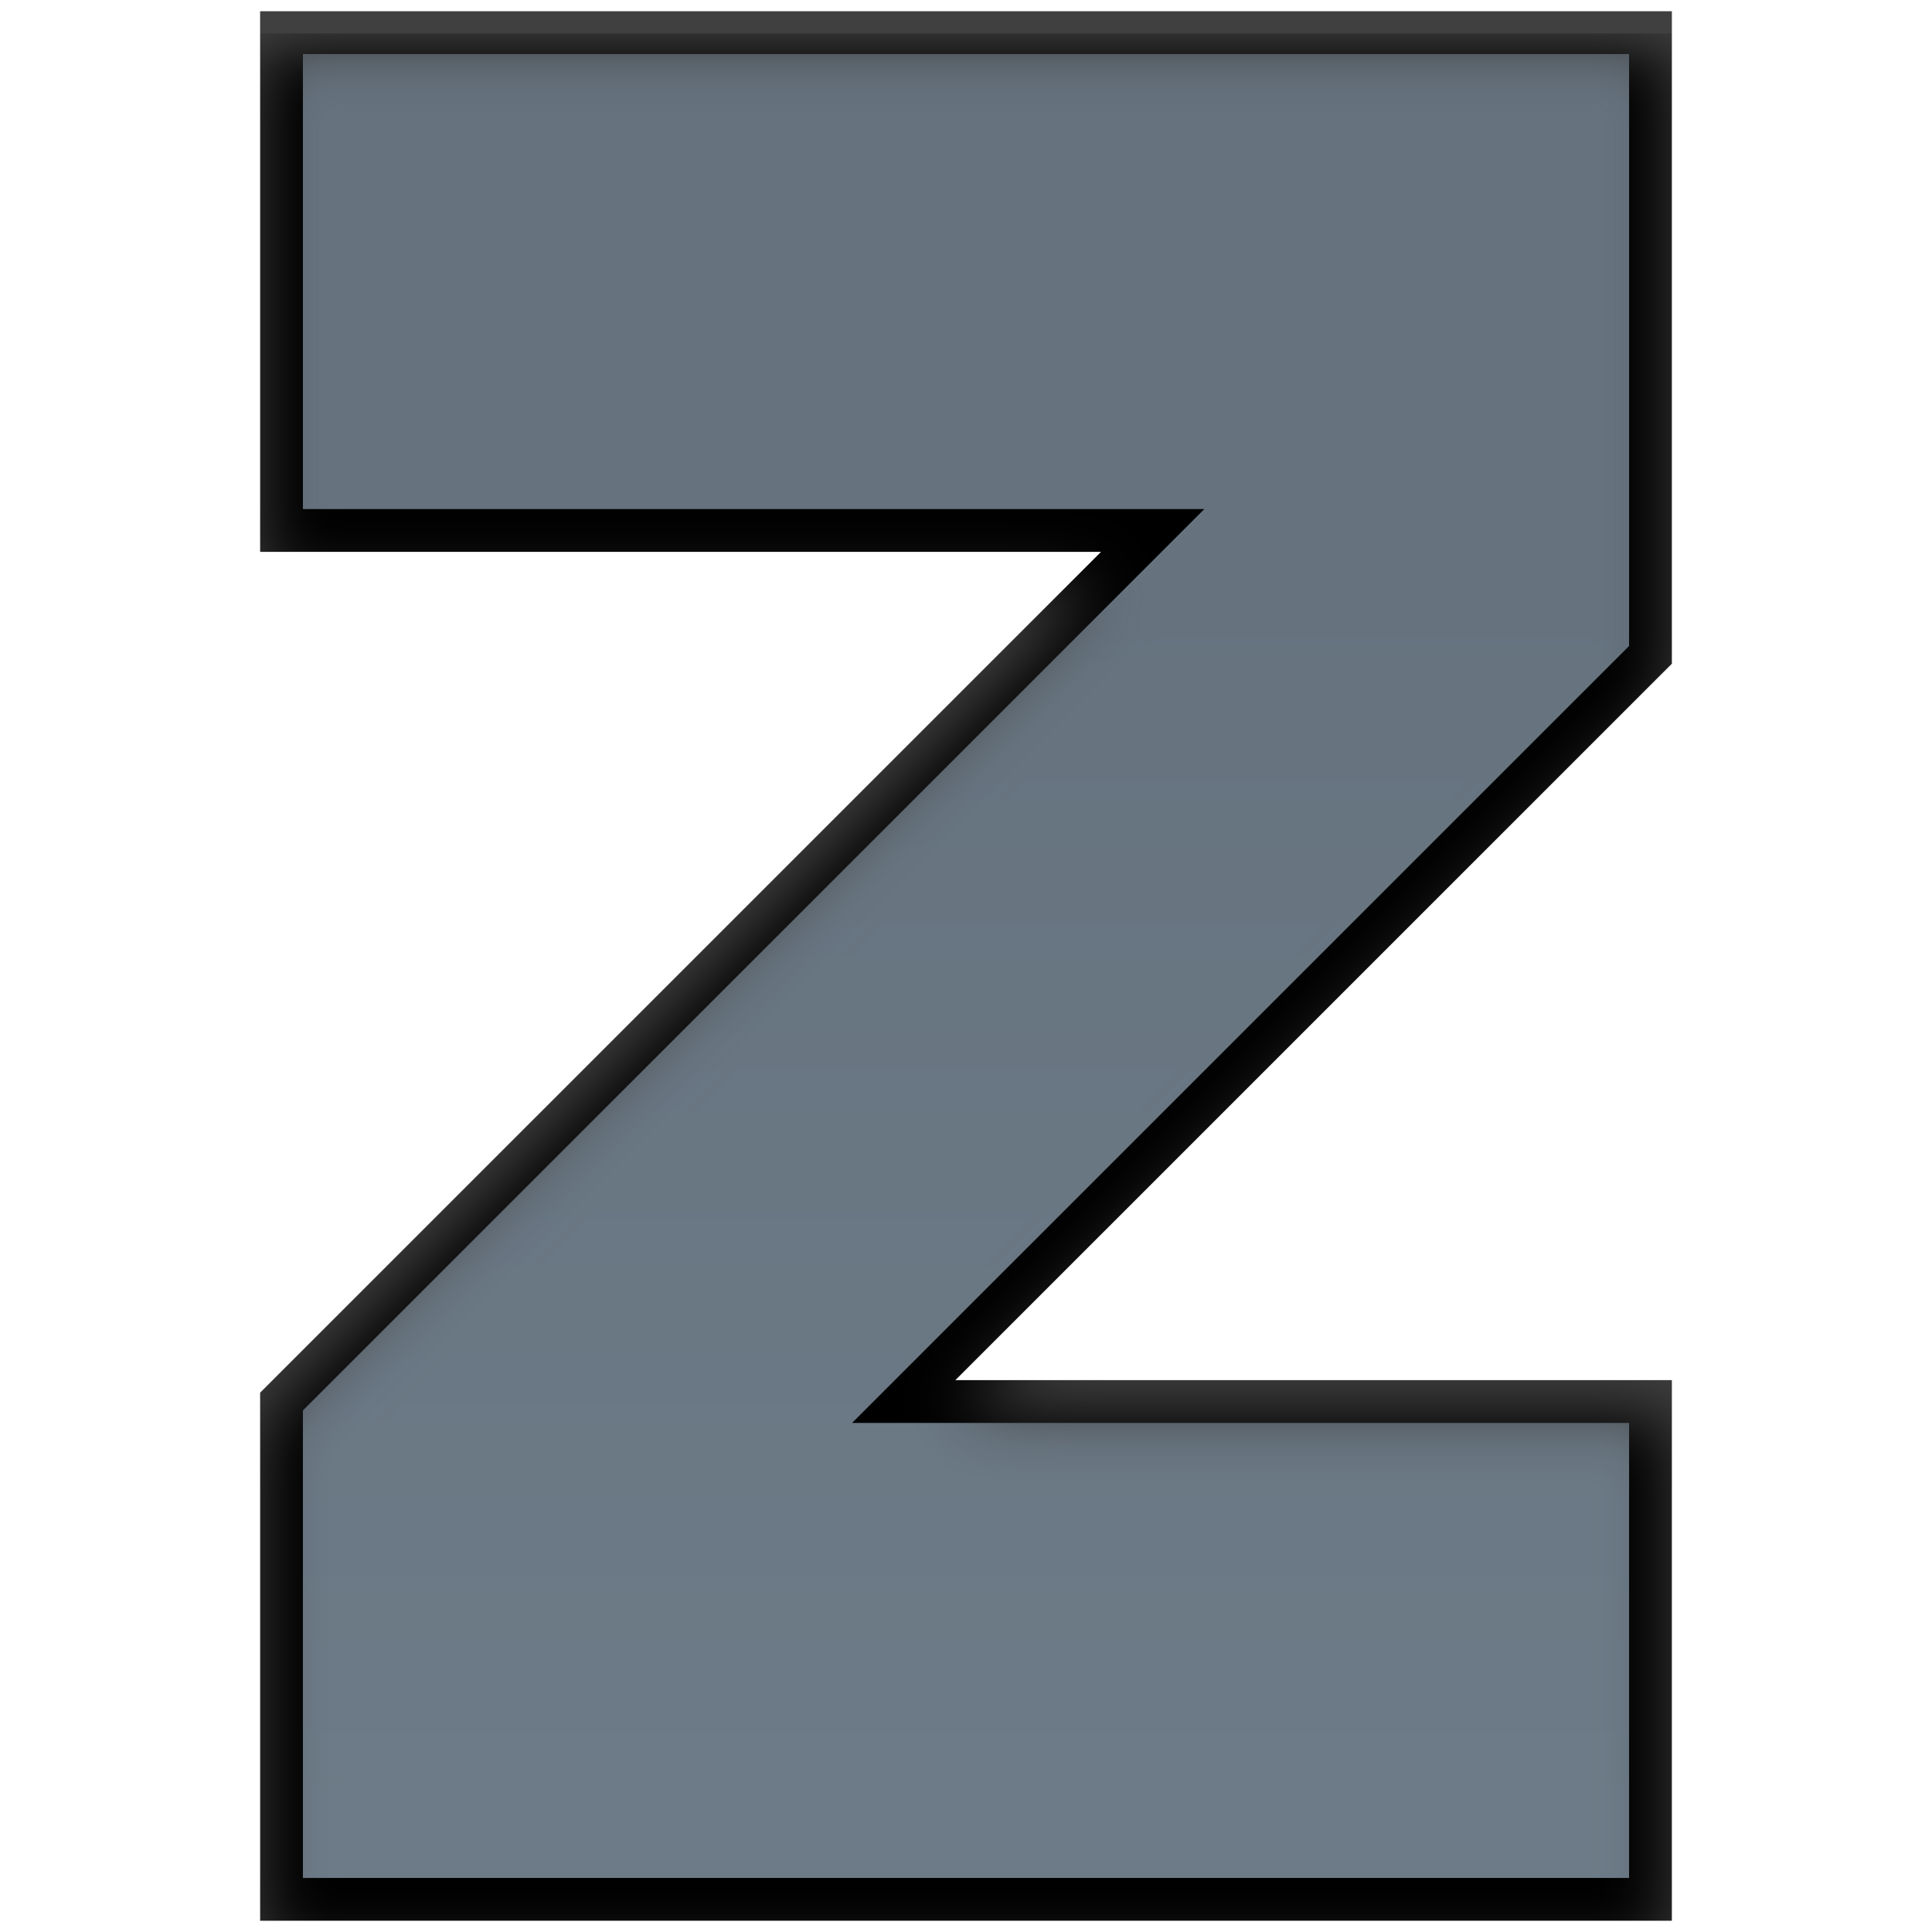
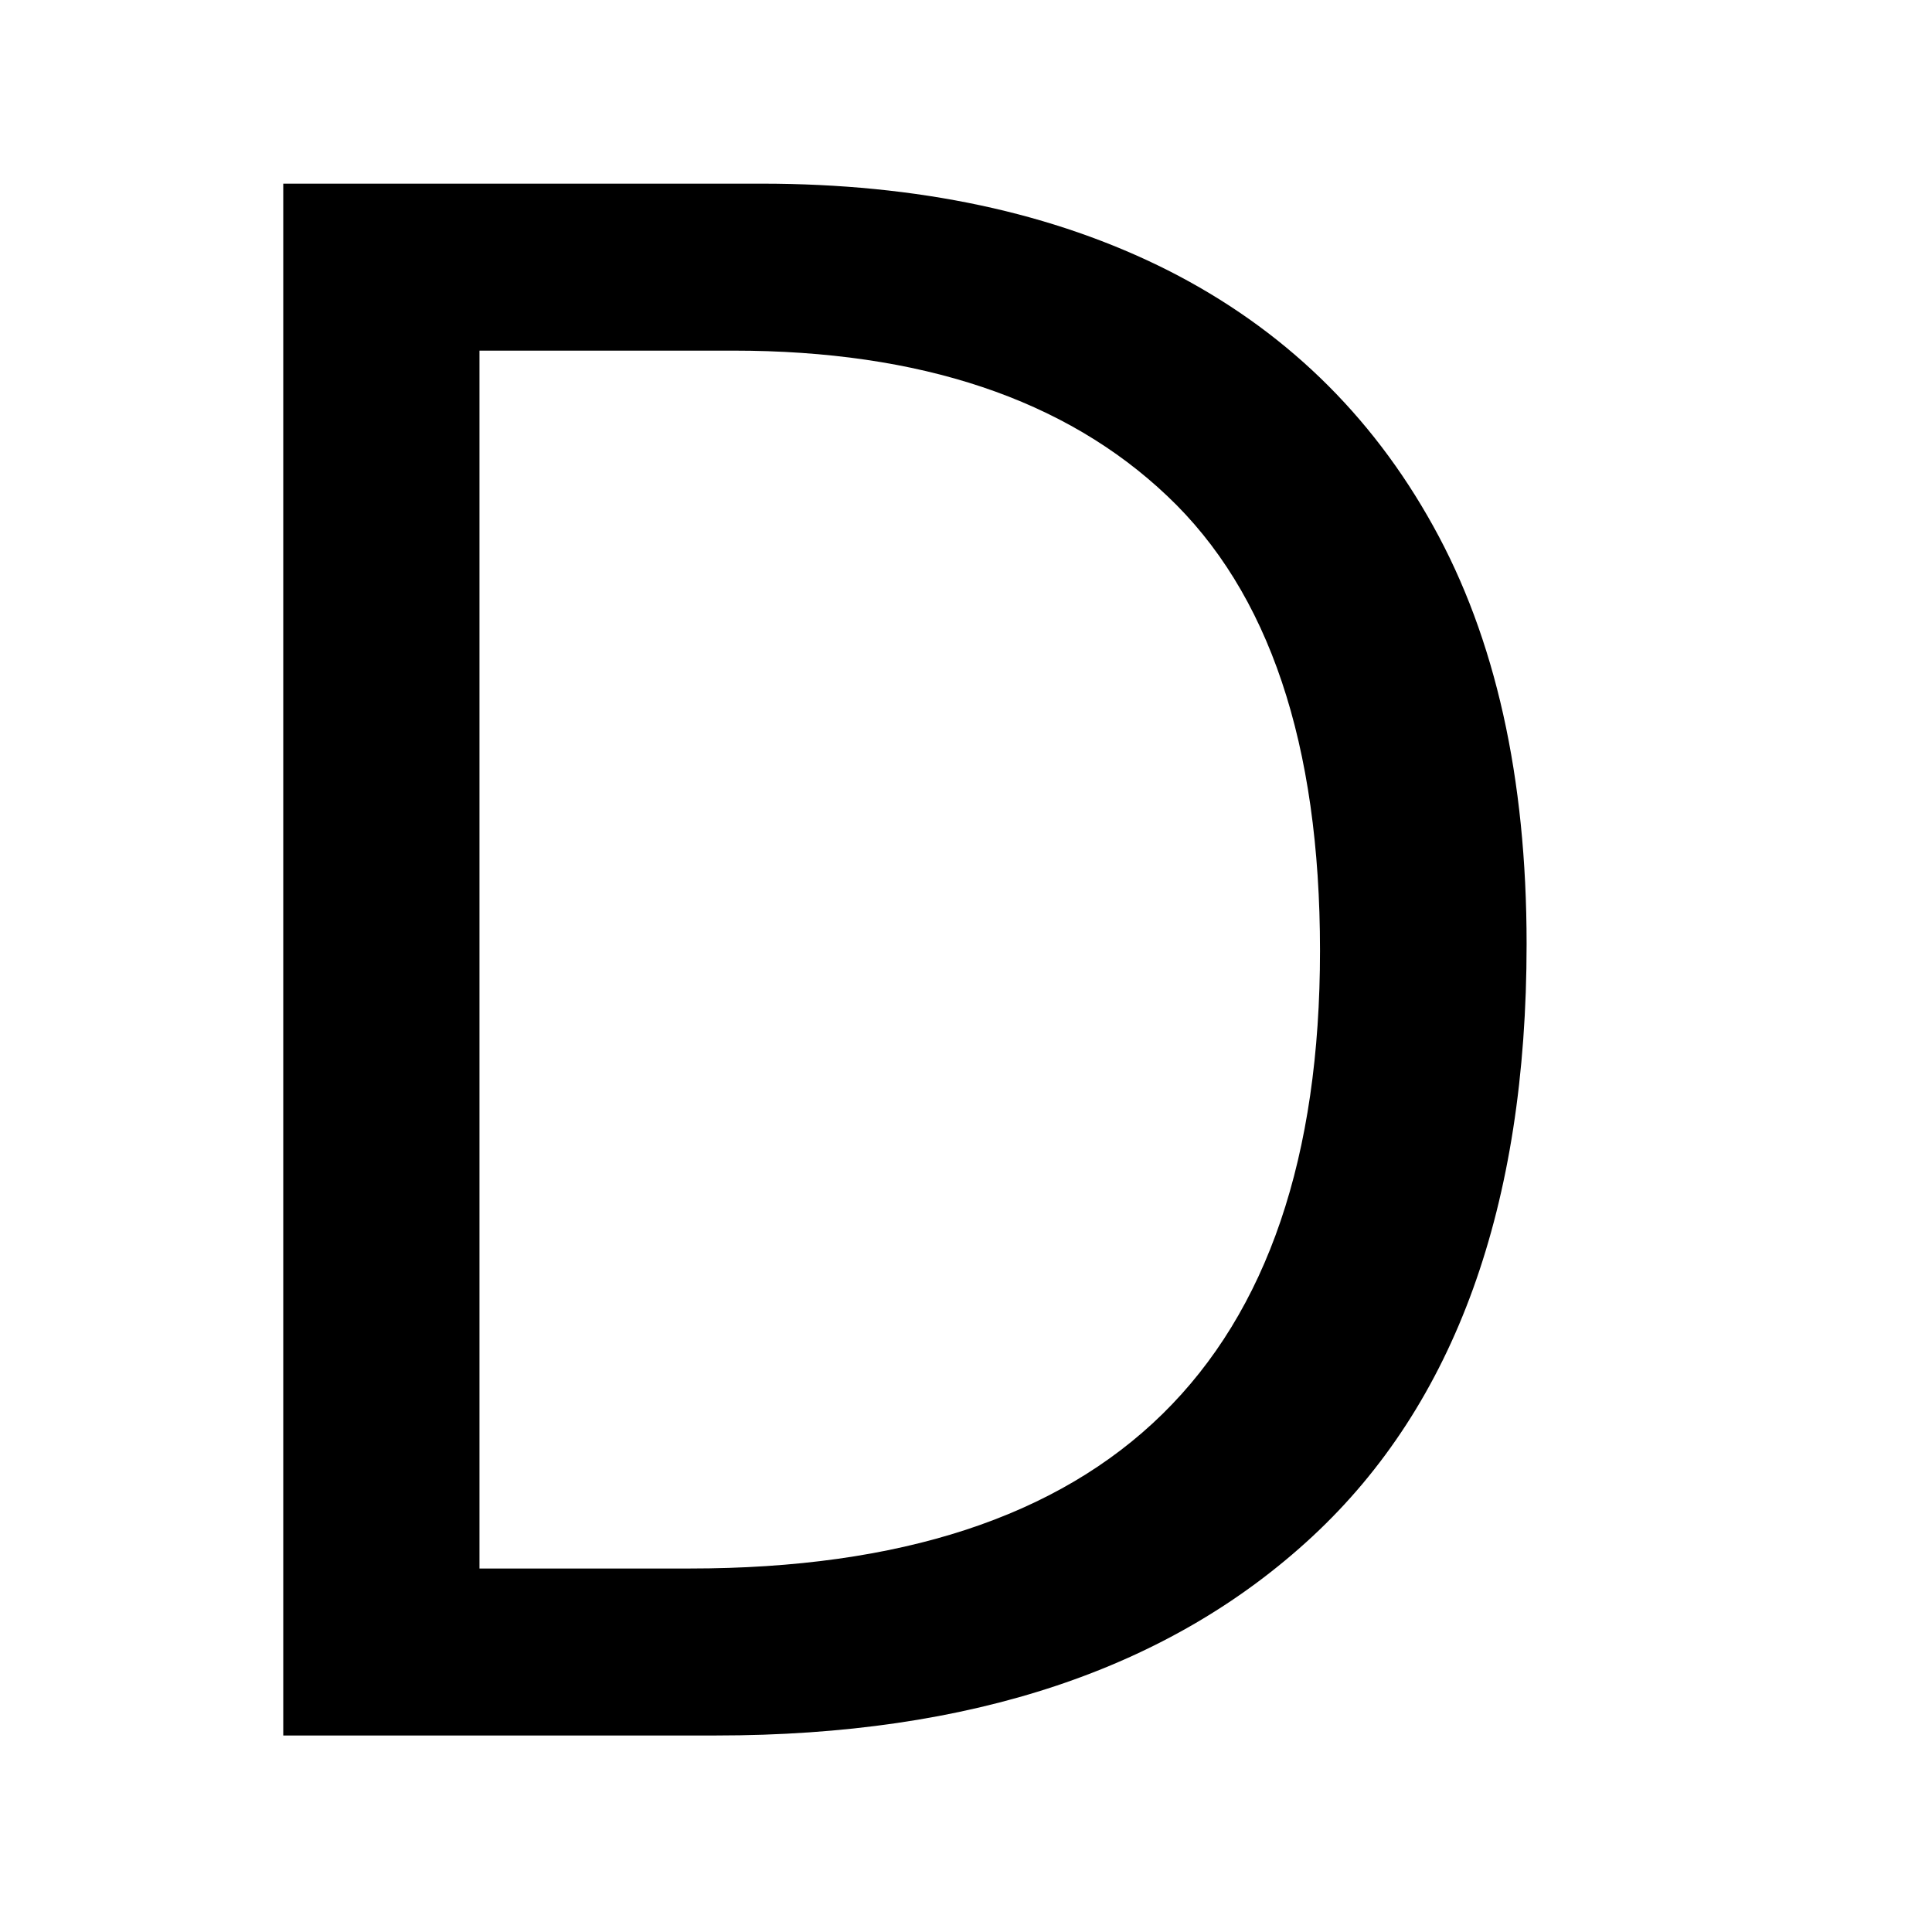
- <svg xmlns="http://www.w3.org/2000/svg" version="1.1" viewBox="-8 -8 32 32" width="32px" height="32px" id="svg2">
-   <defs id="defs4">
-     <style type="text/css" id="style6">
-           /*
-            * This file is used by the make-z-icons build script to generate platform-specific
-            * PNGs for the main toolbar button.
-            */
-           
-           polygon {
-              stroke: #000 !important;
-           }
-           /* These colors are different from the ones in the SVG, because Firefox's Windows
-           toolbar icons are shaded differently from in the palette, which the SVG is used for. */
-           #s1 {
-              stop-color: #66737f;
-           }
-           #s2 {
-              stop-color: #707f8c;
-           }
- 		</style>
-     <linearGradient x1="0" y1="2" x2="0" y2="30" gradientUnits="userSpaceOnUse" id="lg">
-       <stop id="s1" offset="0" />
-       <stop id="s2" offset="1" />
-     </linearGradient>
-     <filter color-interpolation-filters="sRGB" id="f">
-       <feGaussianBlur result="r8" stdDeviation="0.5" id="feGaussianBlur12" />
-       <feOffset result="r11" dy="0.5" dx="0" id="feOffset14" />
-       <feComposite in2="r11" operator="in" in="SourceGraphic" result="r6" id="feComposite16" />
-       <feFlood flood-color="#000" flood-opacity="0.75" in="r6" result="r10" id="feFlood18" />
-       <feBlend in2="r10" mode="normal" in="r6" result="r12" id="feBlend20" />
-       <feComposite in2="SourceGraphic" operator="in" result="fbSourceGraphic" id="feComposite22" />
-       <feColorMatrix values="0 0 0 -1 0 0 0 0 -1 0 0 0 0 -1 0 0 0 0 1 0" in="fbSourceGraphic" result="fbSourceGraphicAlpha" id="feColorMatrix24" />
-       <feFlood in="fbSourceGraphic" result="flood" flood-color="#fff" flood-opacity="0.5" id="feFlood26" />
-       <feComposite in2="fbSourceGraphic" operator="in" in="flood" result="c1" id="feComposite28" />
-       <feGaussianBlur result="blur" stdDeviation="1.5 0.01" id="feGaussianBlur30" />
-       <feOffset result="offset" dy="1.5" dx="0" id="feOffset32" />
-       <feComposite in2="offset" operator="over" in="fbSourceGraphic" result="c2" id="feComposite34" />
-     </filter>
-   </defs>
-   <polygon points="18.267,3.333 7.066,14.533 18.267,14.533 18.267,22 -2.267,22 -2.267,14.533 10.8,1.467 -2.267,1.467 -2.267,-6 18.267,-6 " style="fill:url(#lg);stroke:#000000;stroke-width:0.642;stroke-miterlimit:4;stroke-dasharray:none;stroke-opacity:1;filter:url(#f)" id="polygon36" transform="matrix(1.104235,0,0,1.104235,-0.8338818,-0.8338829)" />
+ <svg xmlns="http://www.w3.org/2000/svg" version="1.1" id="图层_2" x="0px" y="0px" viewBox="0 0 32 32" style="enable-background:new 0 0 32 32;" xml:space="preserve">
+   <style type="text/css">
+ 	.st0{font-family:'FZLTZHK--GBK1-0';}
+ 	.st1{font-size:36px;}
+ </style>
+   <text transform="matrix(1 0 0 1 1.2072 28.745)" class="st0 st1">D</text>
</svg>
